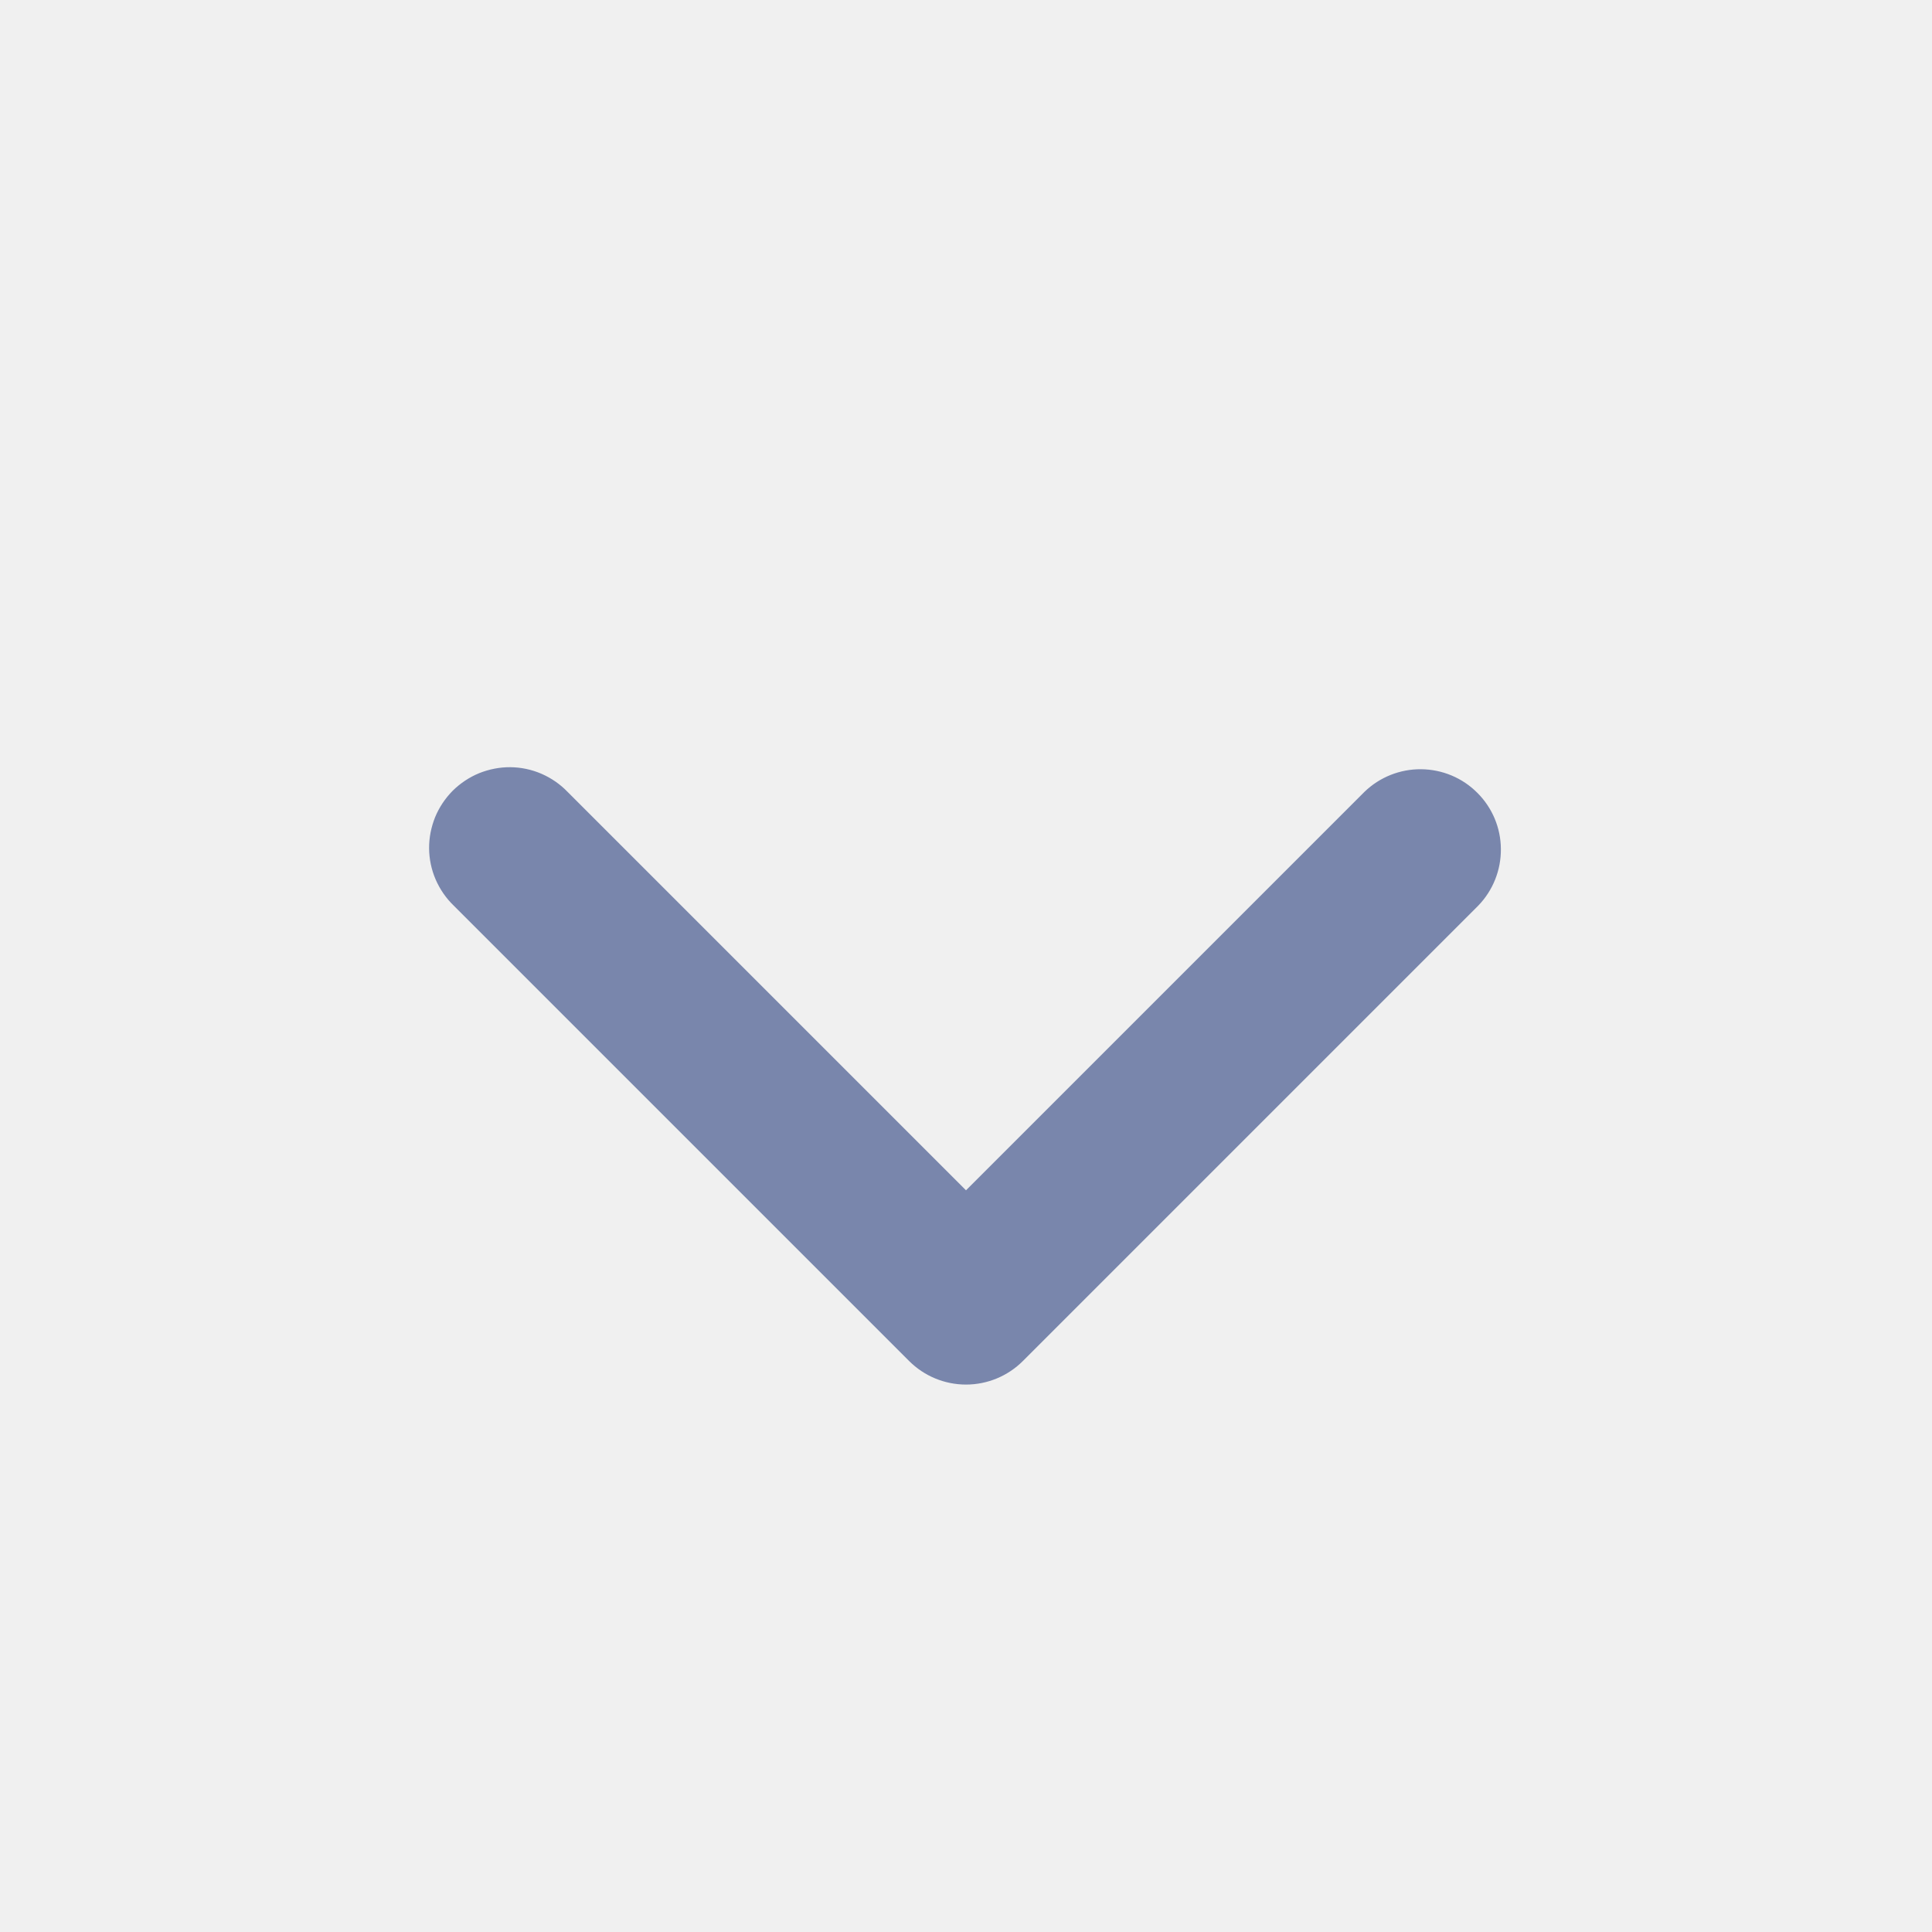
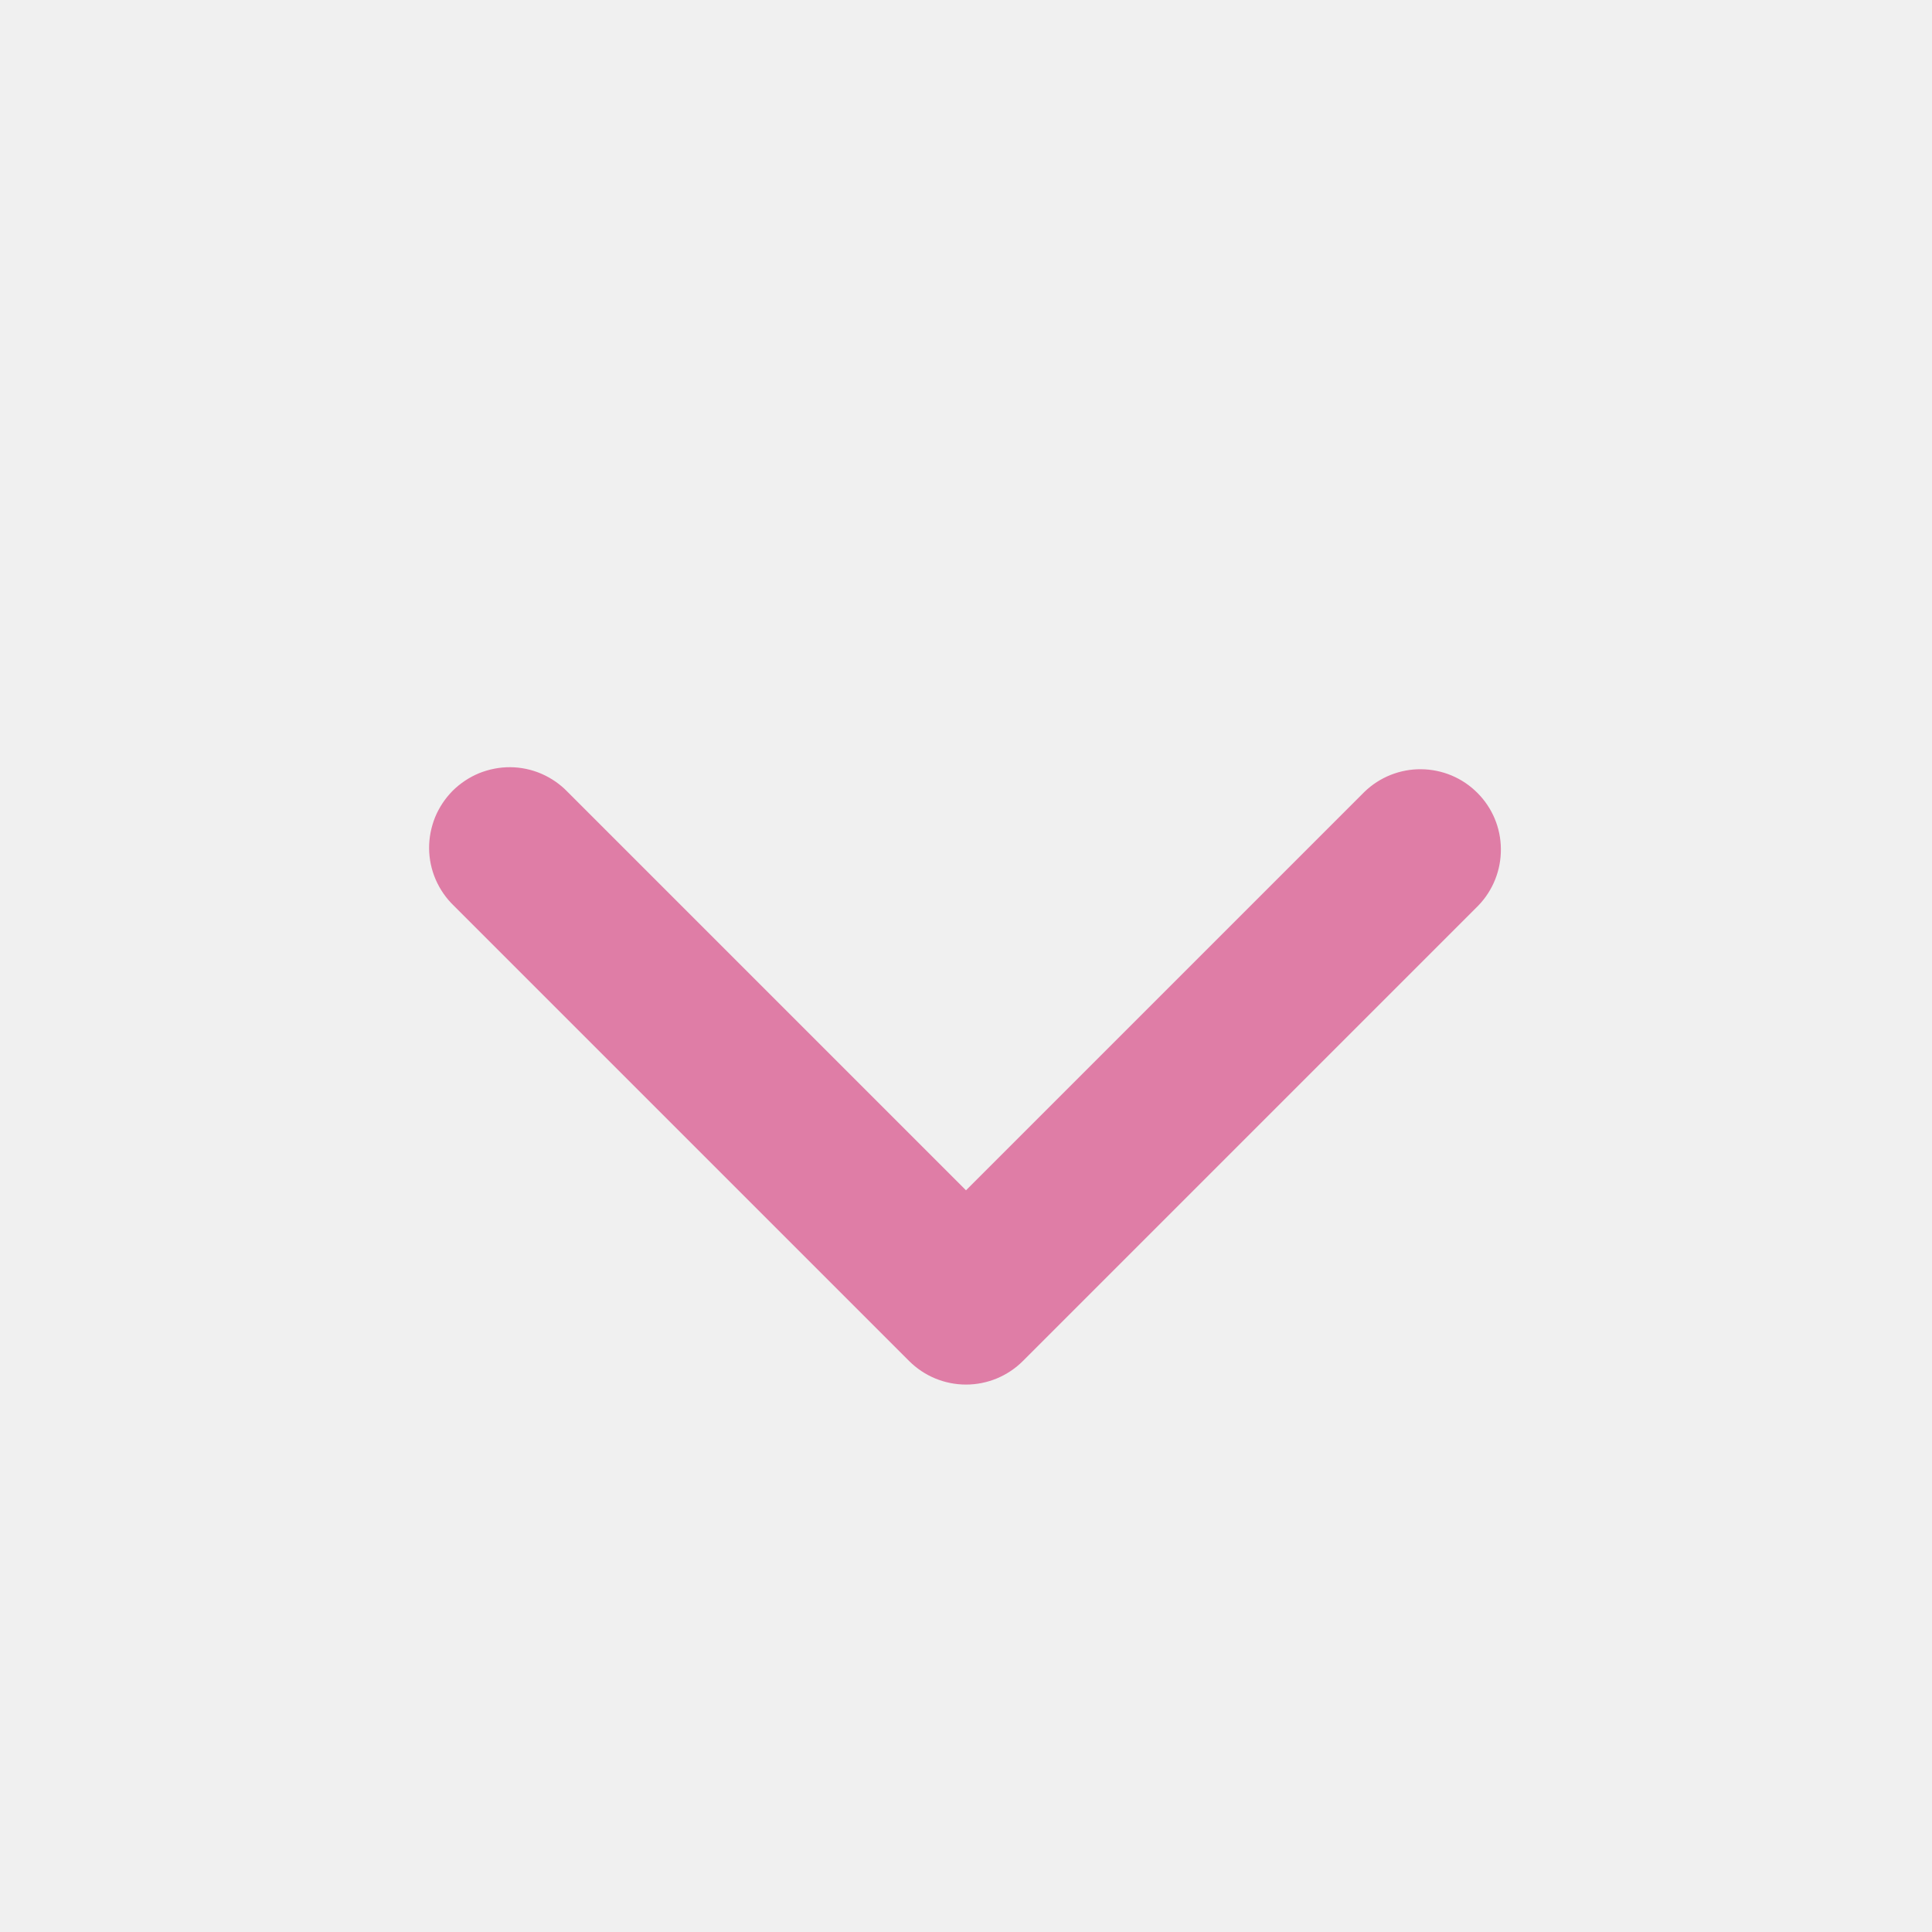
<svg xmlns="http://www.w3.org/2000/svg" width="20" height="20" viewBox="0 0 20 20" fill="none">
  <g clip-path="url(#clip0_2036_2092)">
-     <path fill-rule="evenodd" clip-rule="evenodd" d="M10.589 14.089C10.433 14.245 10.221 14.333 10 14.333C9.779 14.333 9.567 14.245 9.411 14.089L4.697 9.375C4.617 9.298 4.554 9.206 4.51 9.105C4.466 9.003 4.443 8.894 4.442 8.783C4.441 8.672 4.463 8.563 4.504 8.46C4.546 8.358 4.608 8.265 4.686 8.186C4.765 8.108 4.858 8.046 4.96 8.004C5.063 7.963 5.172 7.941 5.283 7.942C5.394 7.943 5.503 7.966 5.605 8.01C5.706 8.054 5.798 8.117 5.875 8.197L10 12.322L14.125 8.197C14.282 8.045 14.493 7.961 14.711 7.963C14.93 7.965 15.139 8.052 15.293 8.207C15.448 8.361 15.536 8.57 15.537 8.789C15.539 9.007 15.455 9.218 15.303 9.375L10.589 14.089Z" fill="#7986AC" />
+     <path fill-rule="evenodd" clip-rule="evenodd" d="M10.589 14.089C10.433 14.245 10.221 14.333 10 14.333C9.779 14.333 9.567 14.245 9.411 14.089L4.697 9.375C4.617 9.298 4.554 9.206 4.51 9.105C4.466 9.003 4.443 8.894 4.442 8.783C4.441 8.672 4.463 8.563 4.504 8.46C4.546 8.358 4.608 8.265 4.686 8.186C4.765 8.108 4.858 8.046 4.96 8.004C5.063 7.963 5.172 7.941 5.283 7.942C5.394 7.943 5.503 7.966 5.605 8.01C5.706 8.054 5.798 8.117 5.875 8.197L10 12.322L14.125 8.197C14.282 8.045 14.493 7.961 14.711 7.963C14.93 7.965 15.139 8.052 15.293 8.207C15.448 8.361 15.536 8.57 15.537 8.789C15.539 9.007 15.455 9.218 15.303 9.375L10.589 14.089Z" fill="#df7da6" />
  </g>
  <defs>
    <clipPath id="clip0_2036_2092">
      <rect width="20" height="20" fill="white" />
    </clipPath>
  </defs>
</svg>
